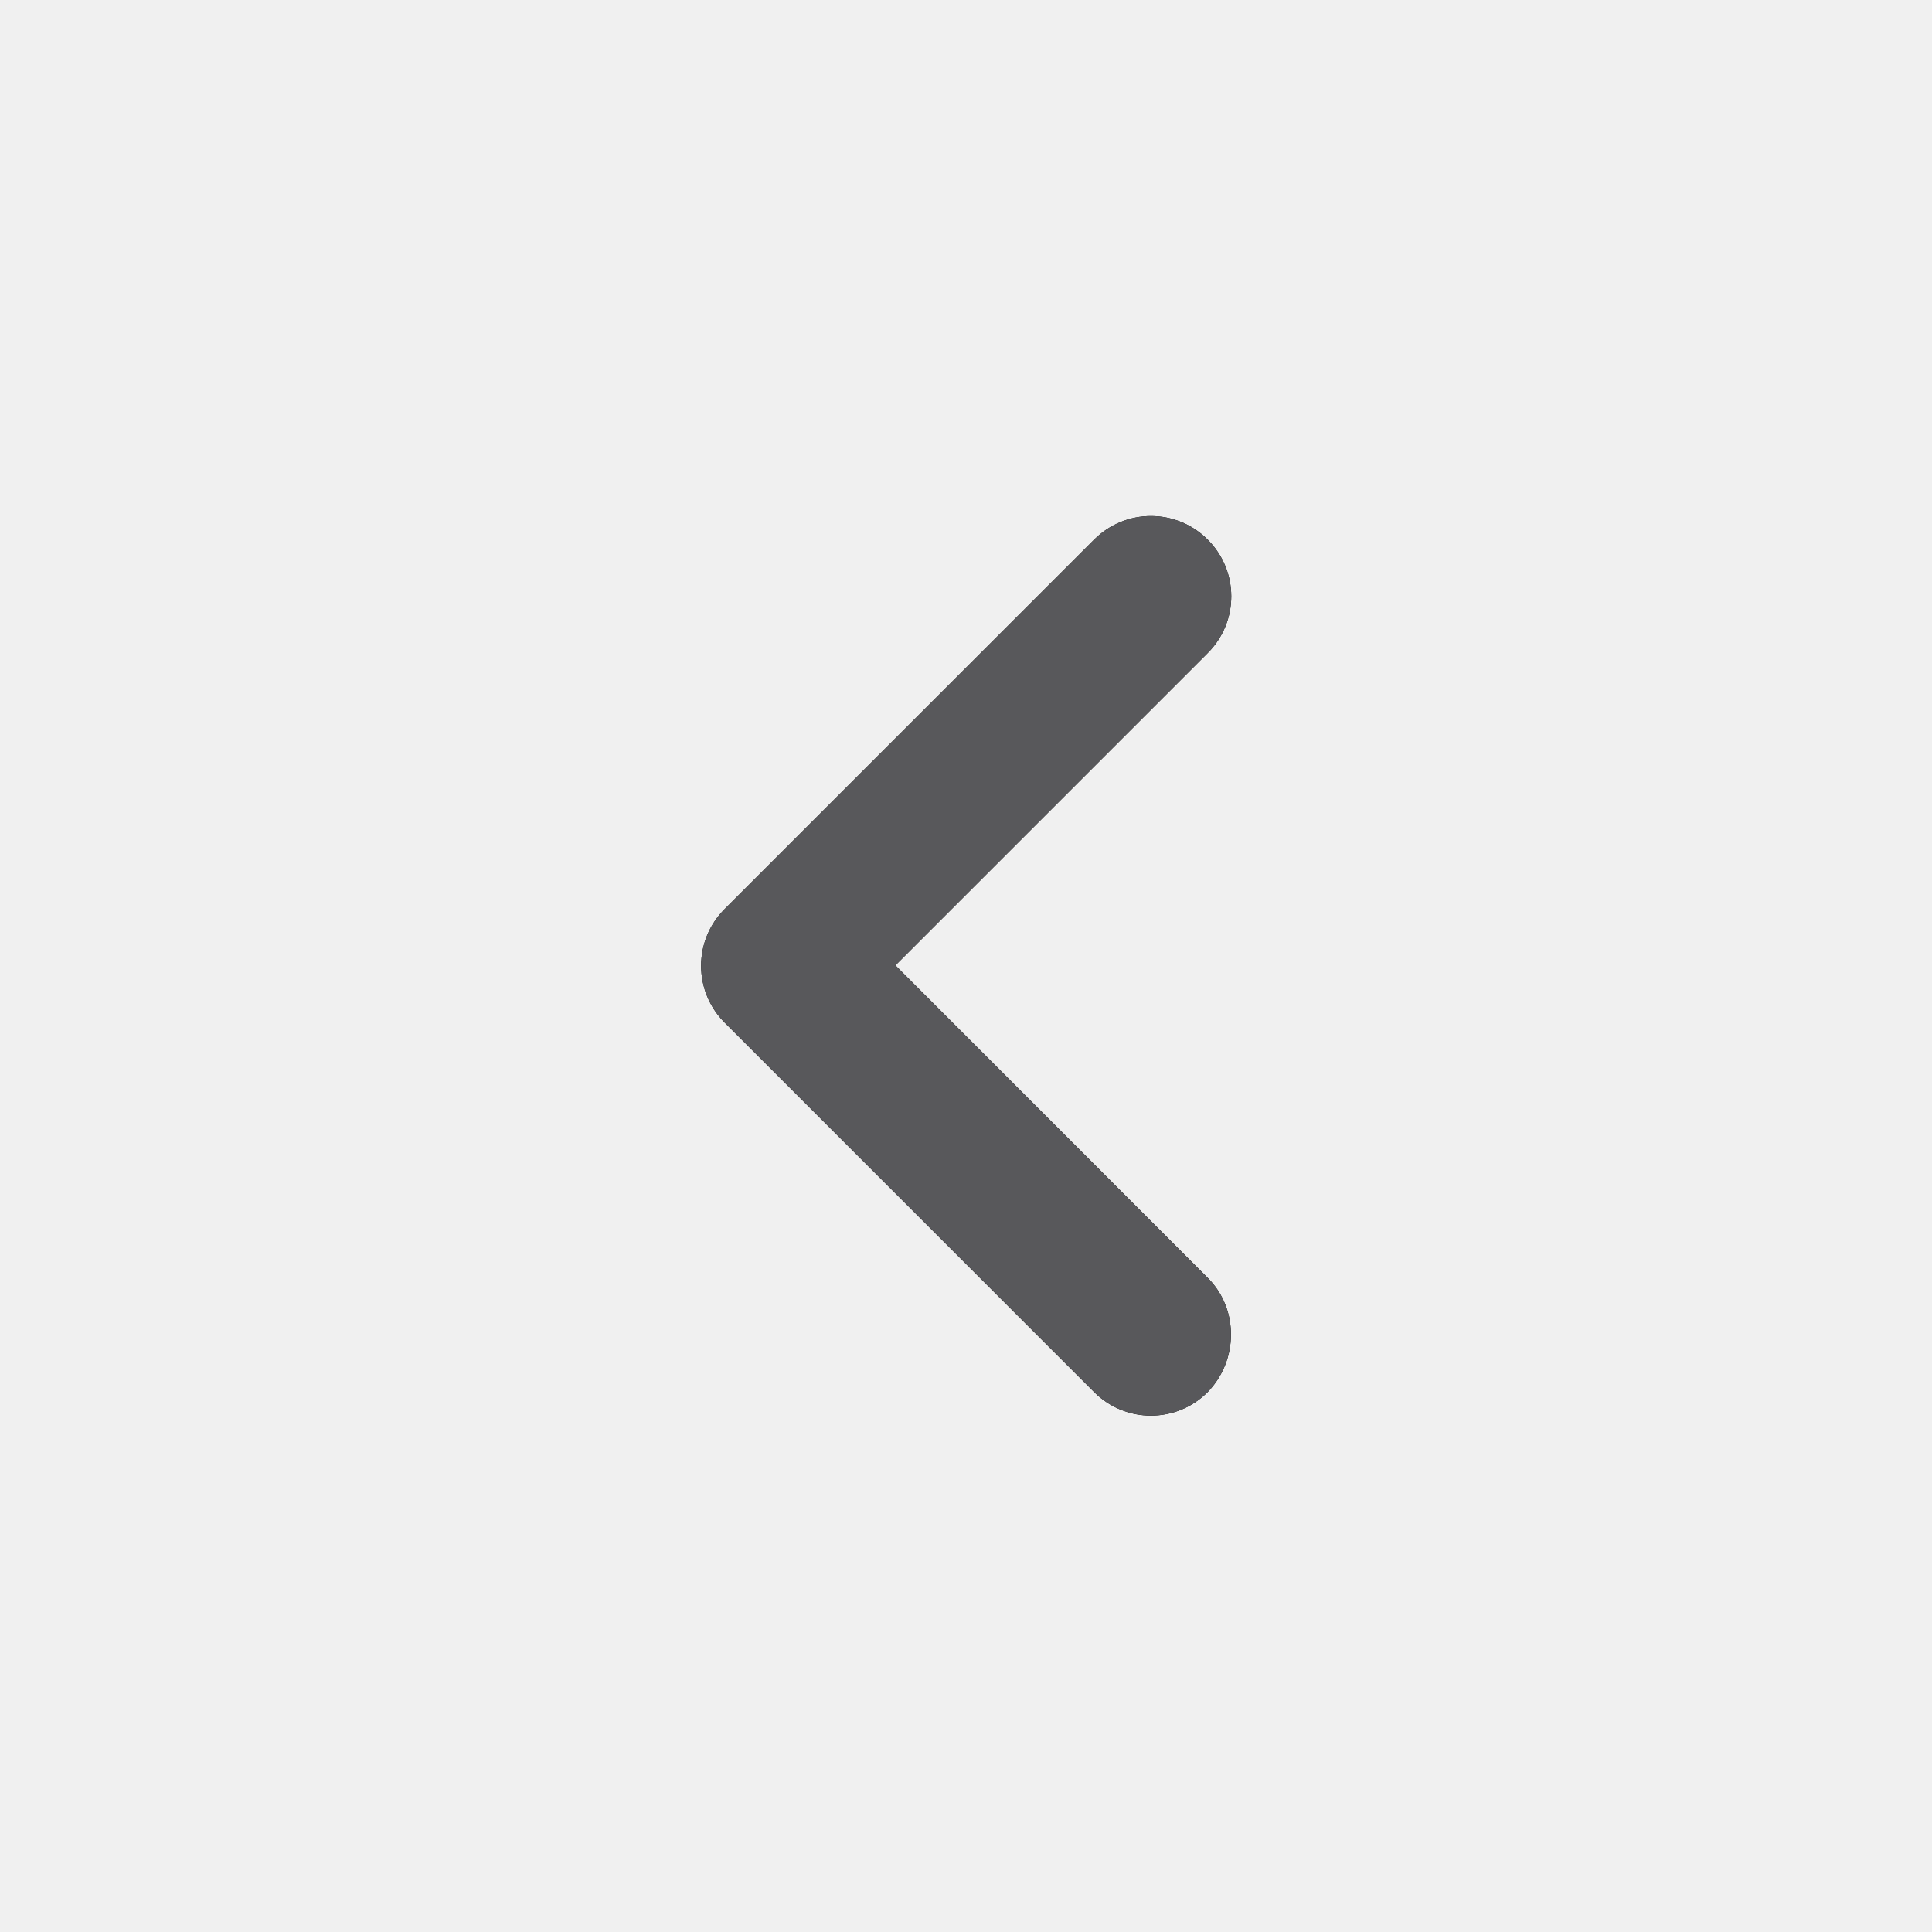
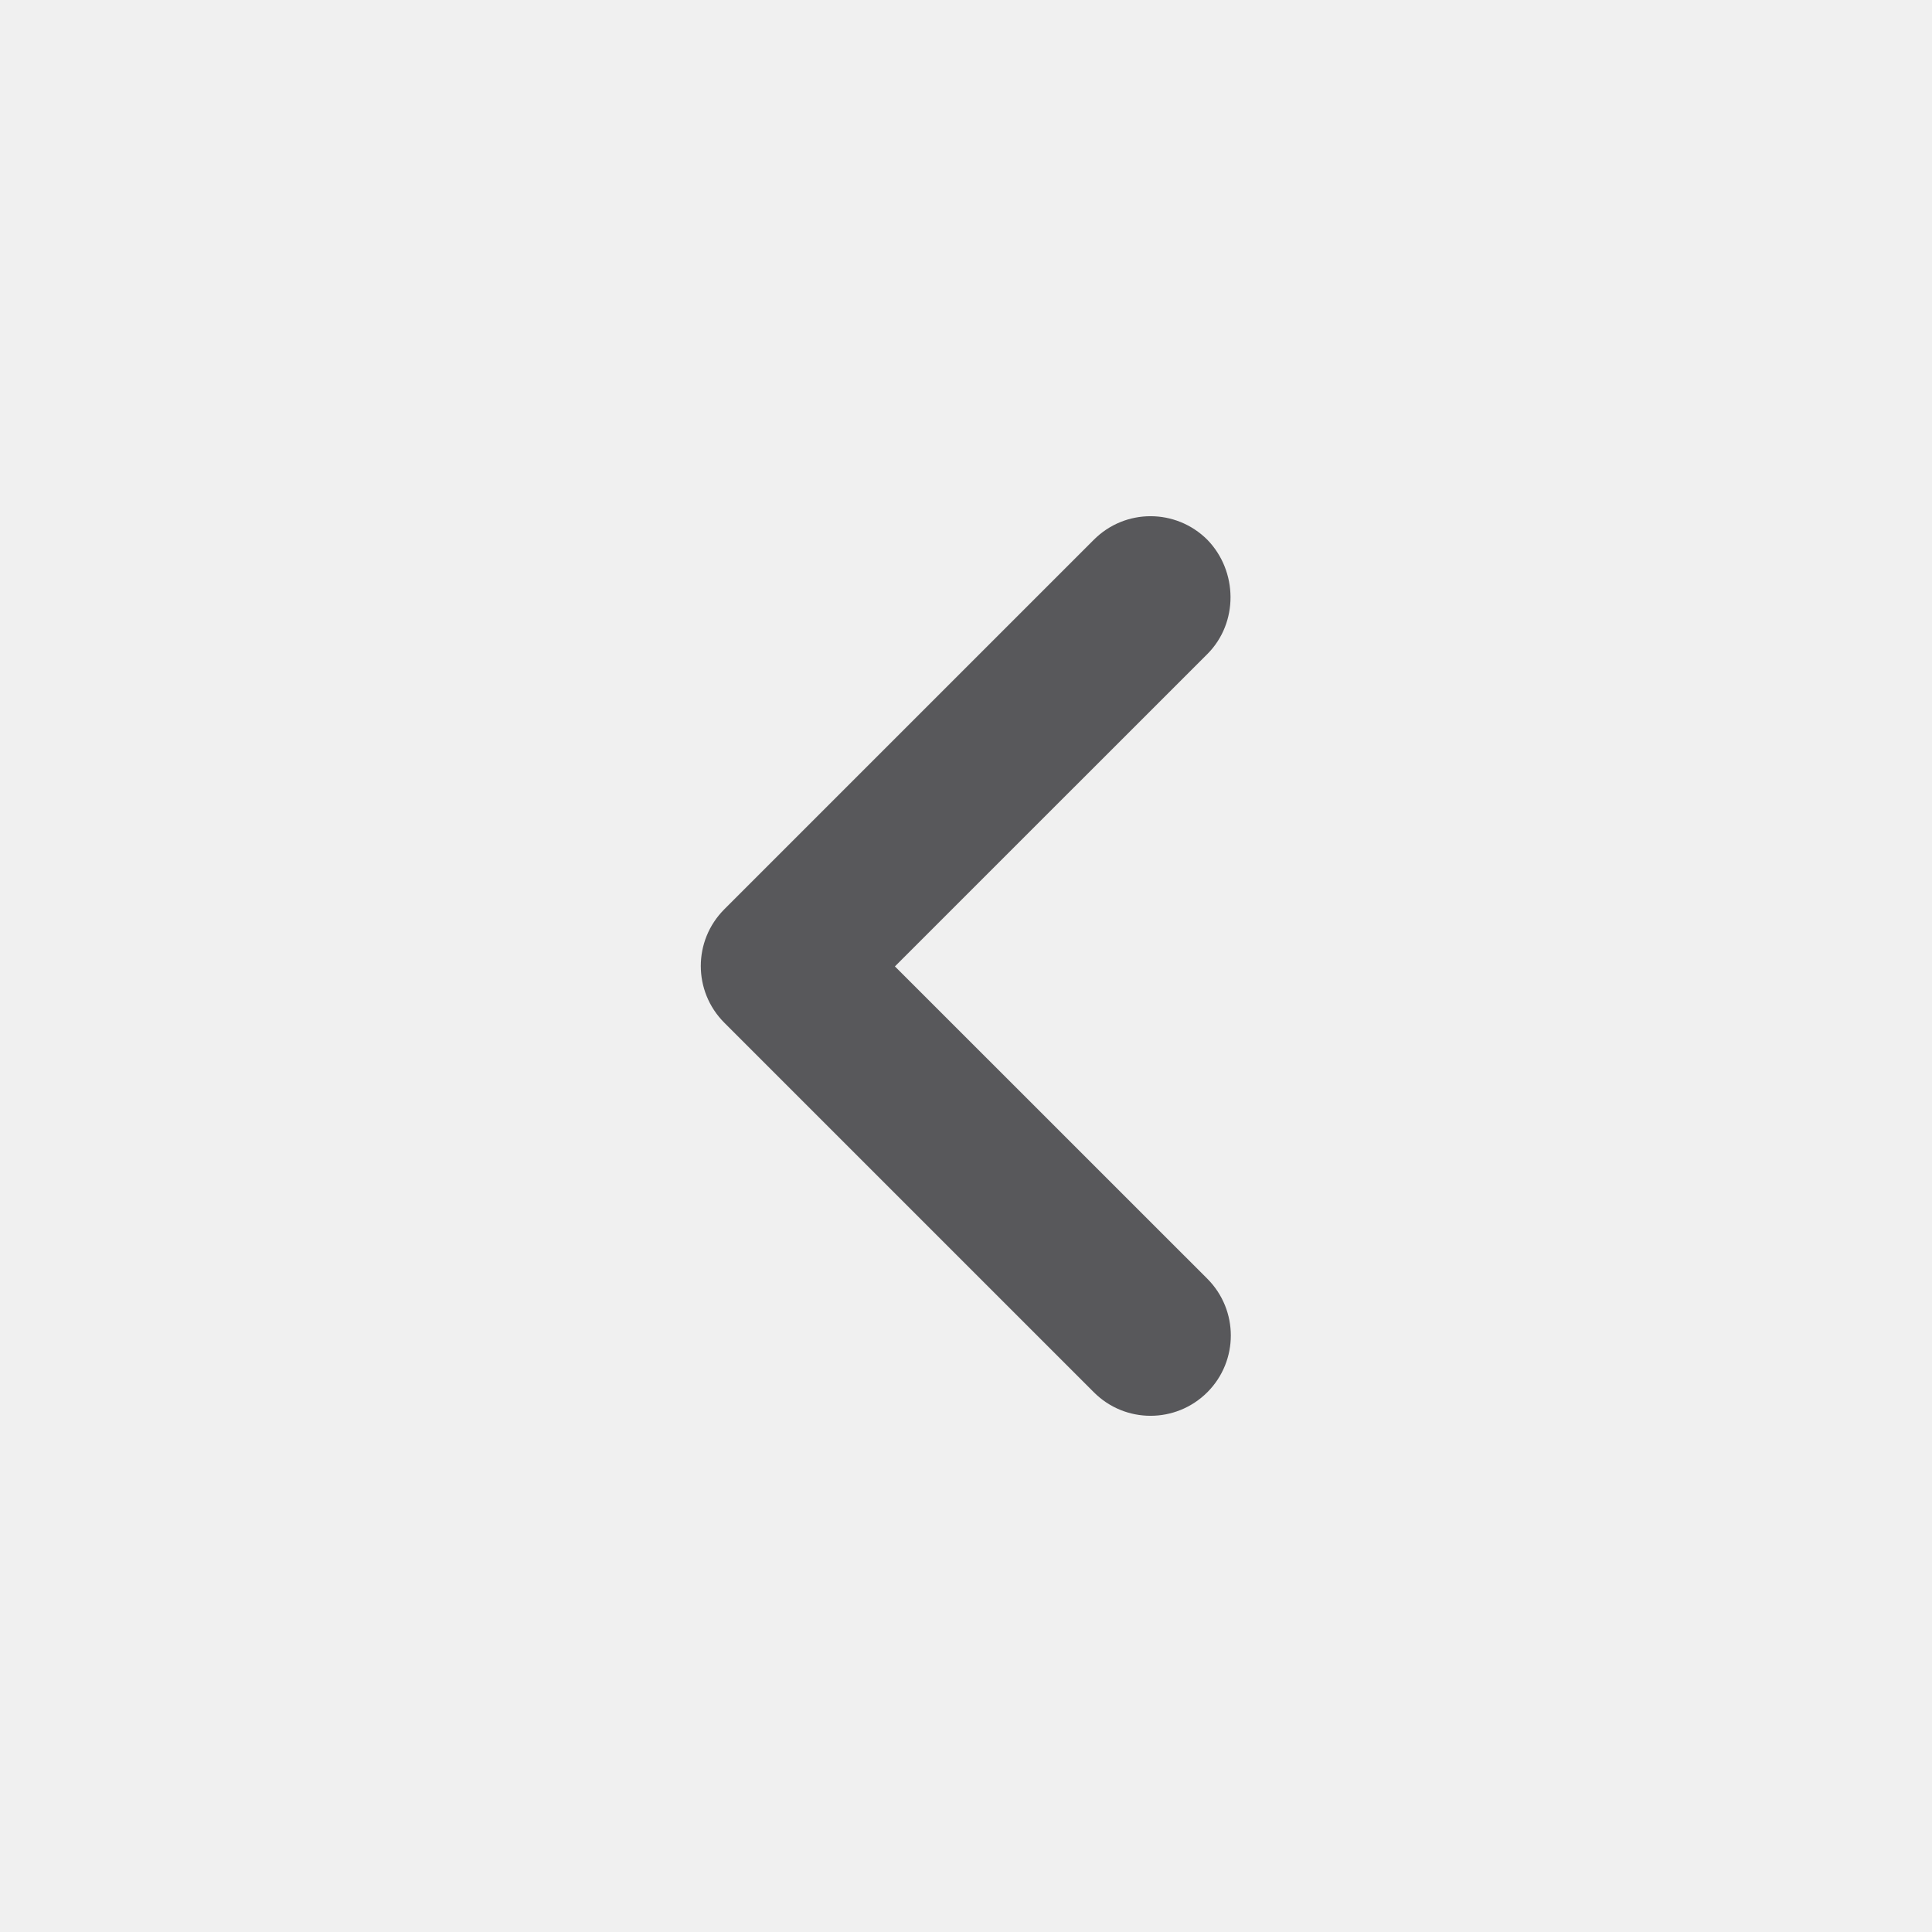
<svg xmlns="http://www.w3.org/2000/svg" width="24" height="24" viewBox="0 0 24 24" fill="none">
-   <path d="M15.002 15.873L11.123 11.992L15.002 8.113C15.393 7.723 15.393 7.093 15.002 6.703C14.613 6.313 13.982 6.313 13.592 6.703L9.002 11.293C8.612 11.682 8.612 12.312 9.002 12.703L13.592 17.293C13.982 17.683 14.613 17.683 15.002 17.293C15.383 16.902 15.393 16.262 15.002 15.873Z" fill="black" />
-   <mask id="mask0_0_5350" style="mask-type:alpha" maskUnits="userSpaceOnUse" x="8" y="6" width="8" height="12">
-     <path d="M15.002 15.873L11.123 11.992L15.002 8.113C15.393 7.723 15.393 7.093 15.002 6.703C14.613 6.313 13.982 6.313 13.592 6.703L9.002 11.293C8.612 11.682 8.612 12.312 9.002 12.703L13.592 17.293C13.982 17.683 14.613 17.683 15.002 17.293C15.383 16.902 15.393 16.262 15.002 15.873Z" fill="white" />
-   </mask>
-   <g mask="url(#mask0_0_5350)">
-     <rect width="24" height="24" fill="#58585B" />
+   <g id="direction=left">
+     <path id="Mask" d="M14.998 8.125L11.117 12.005L14.998 15.885C15.387 16.275 15.387 16.905 14.998 17.295C14.607 17.685 13.977 17.685 13.588 17.295L8.998 12.705C8.608 12.315 8.608 11.685 8.998 11.295L13.588 6.705C13.977 6.315 14.607 6.315 14.998 6.705C15.377 7.095 15.387 7.735 14.998 8.125Z" fill="#58585B" />
  </g>
</svg>
